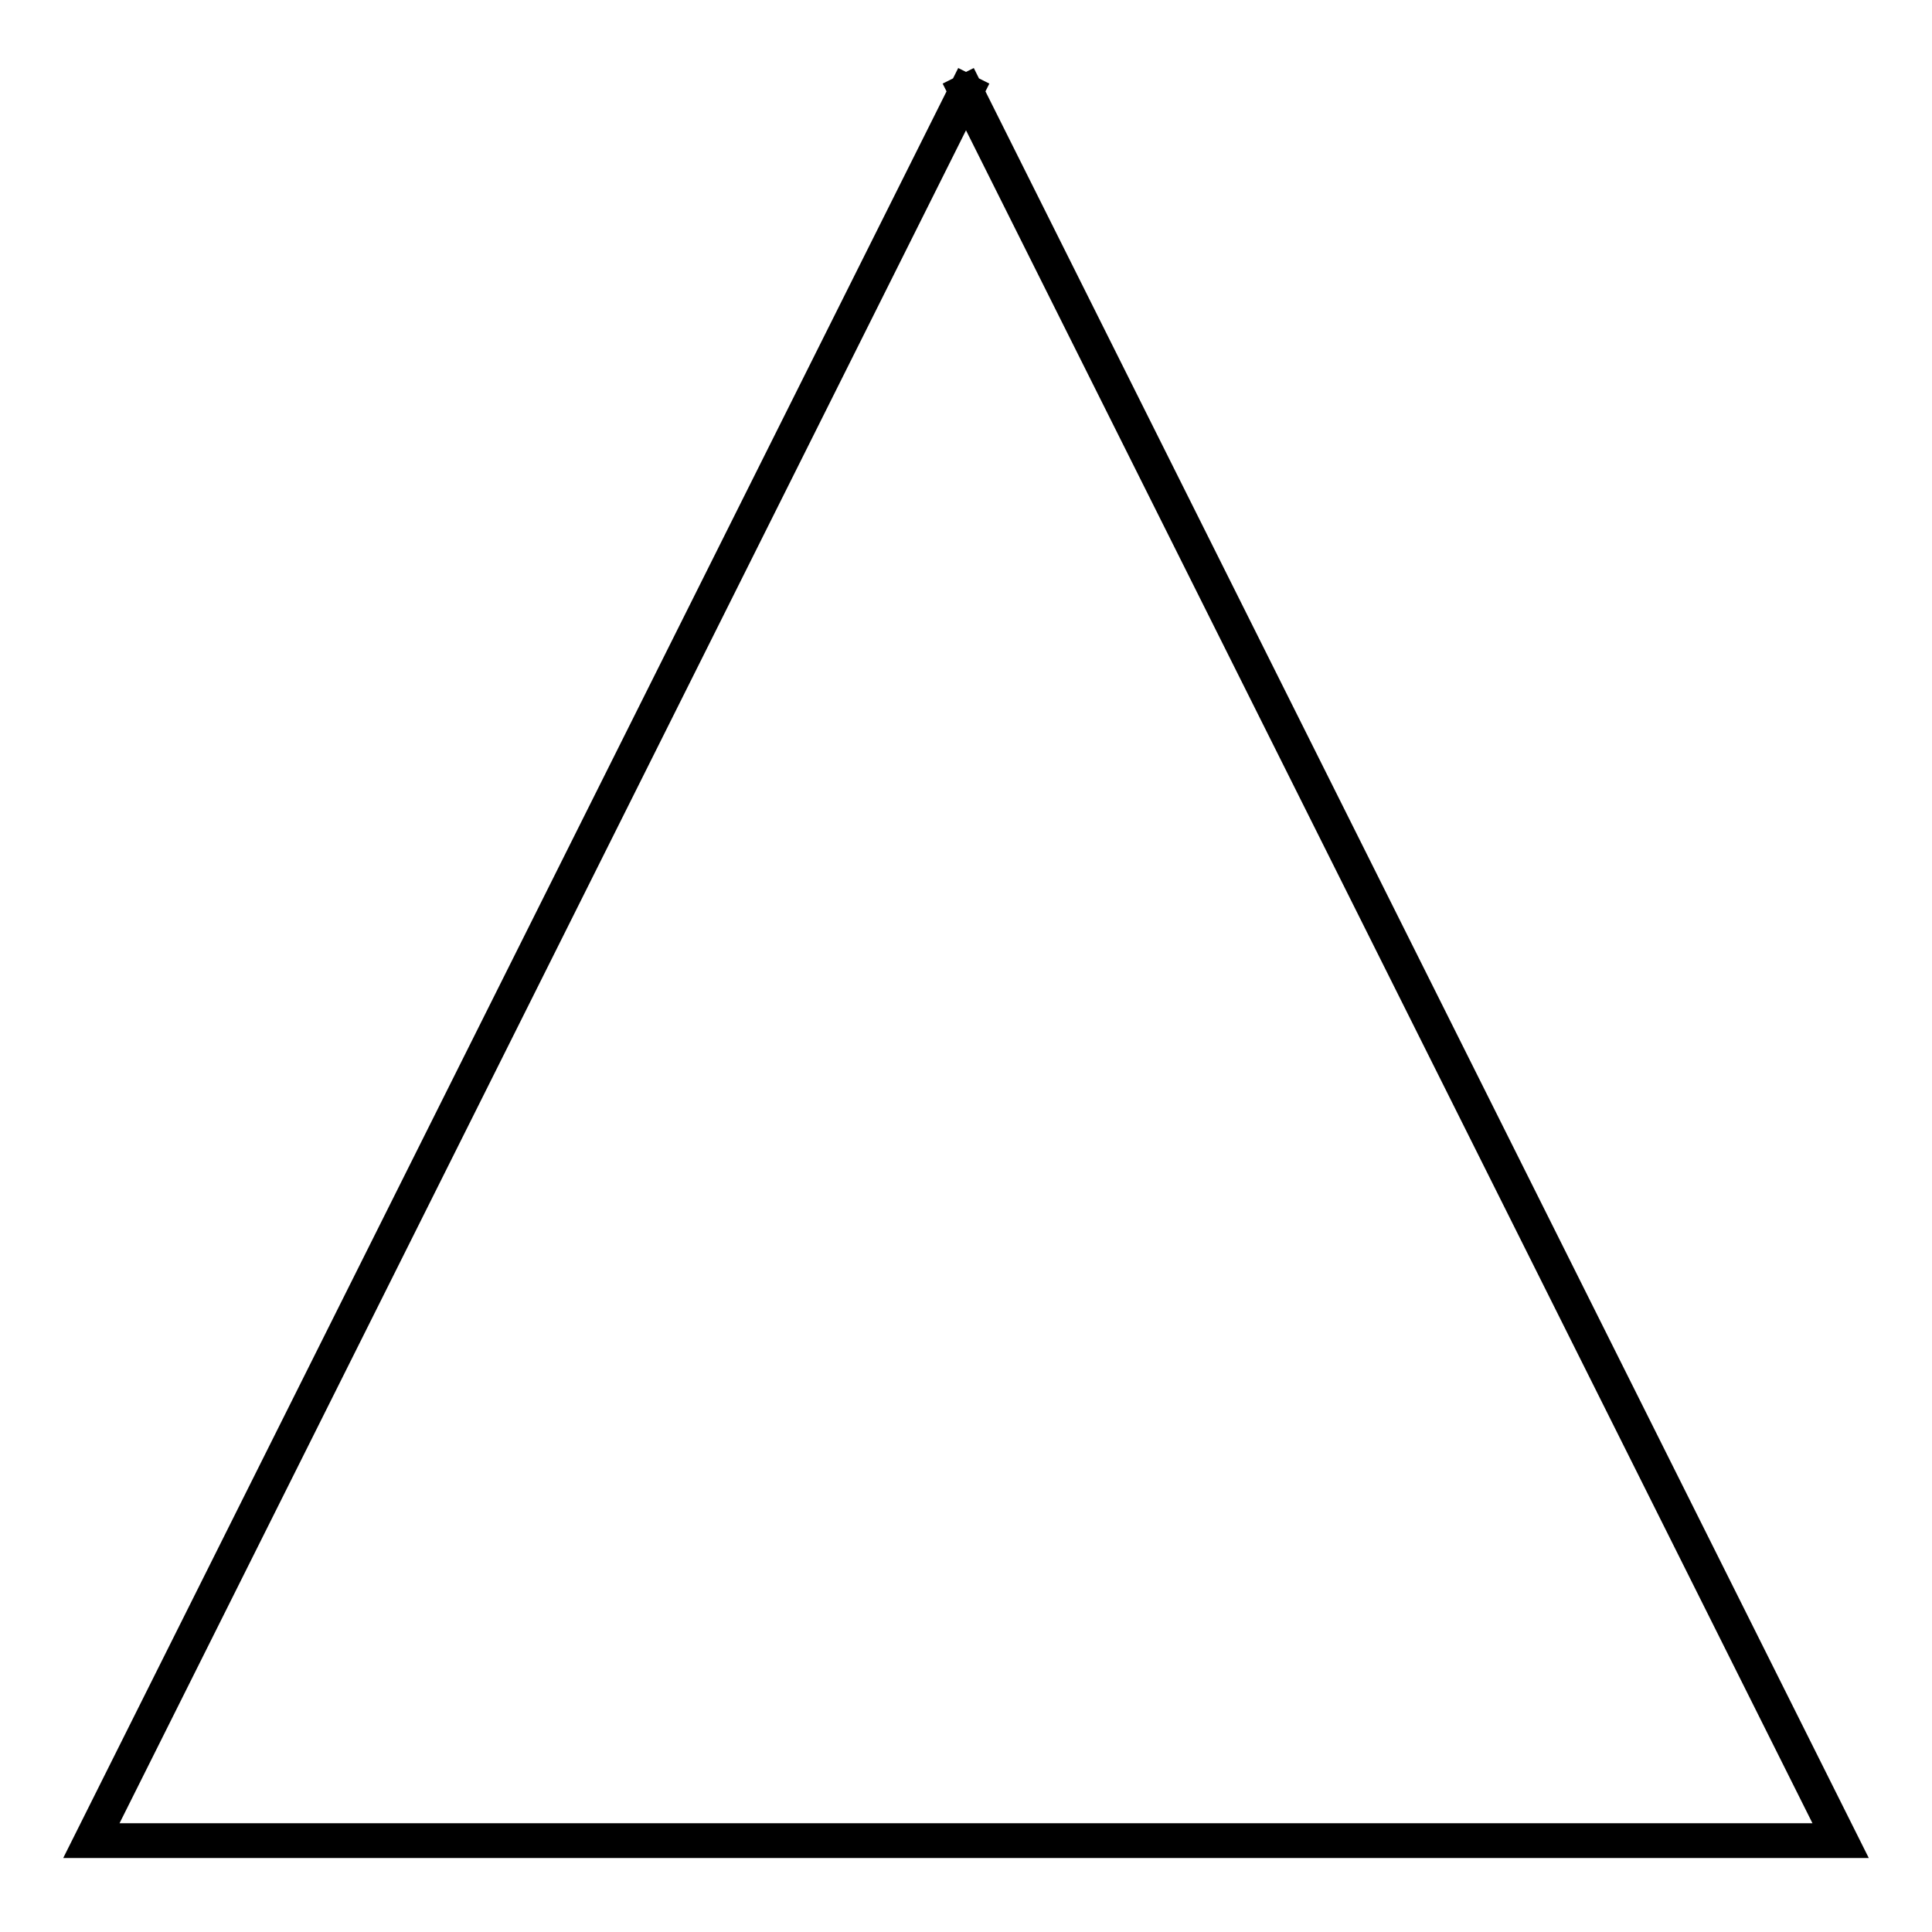
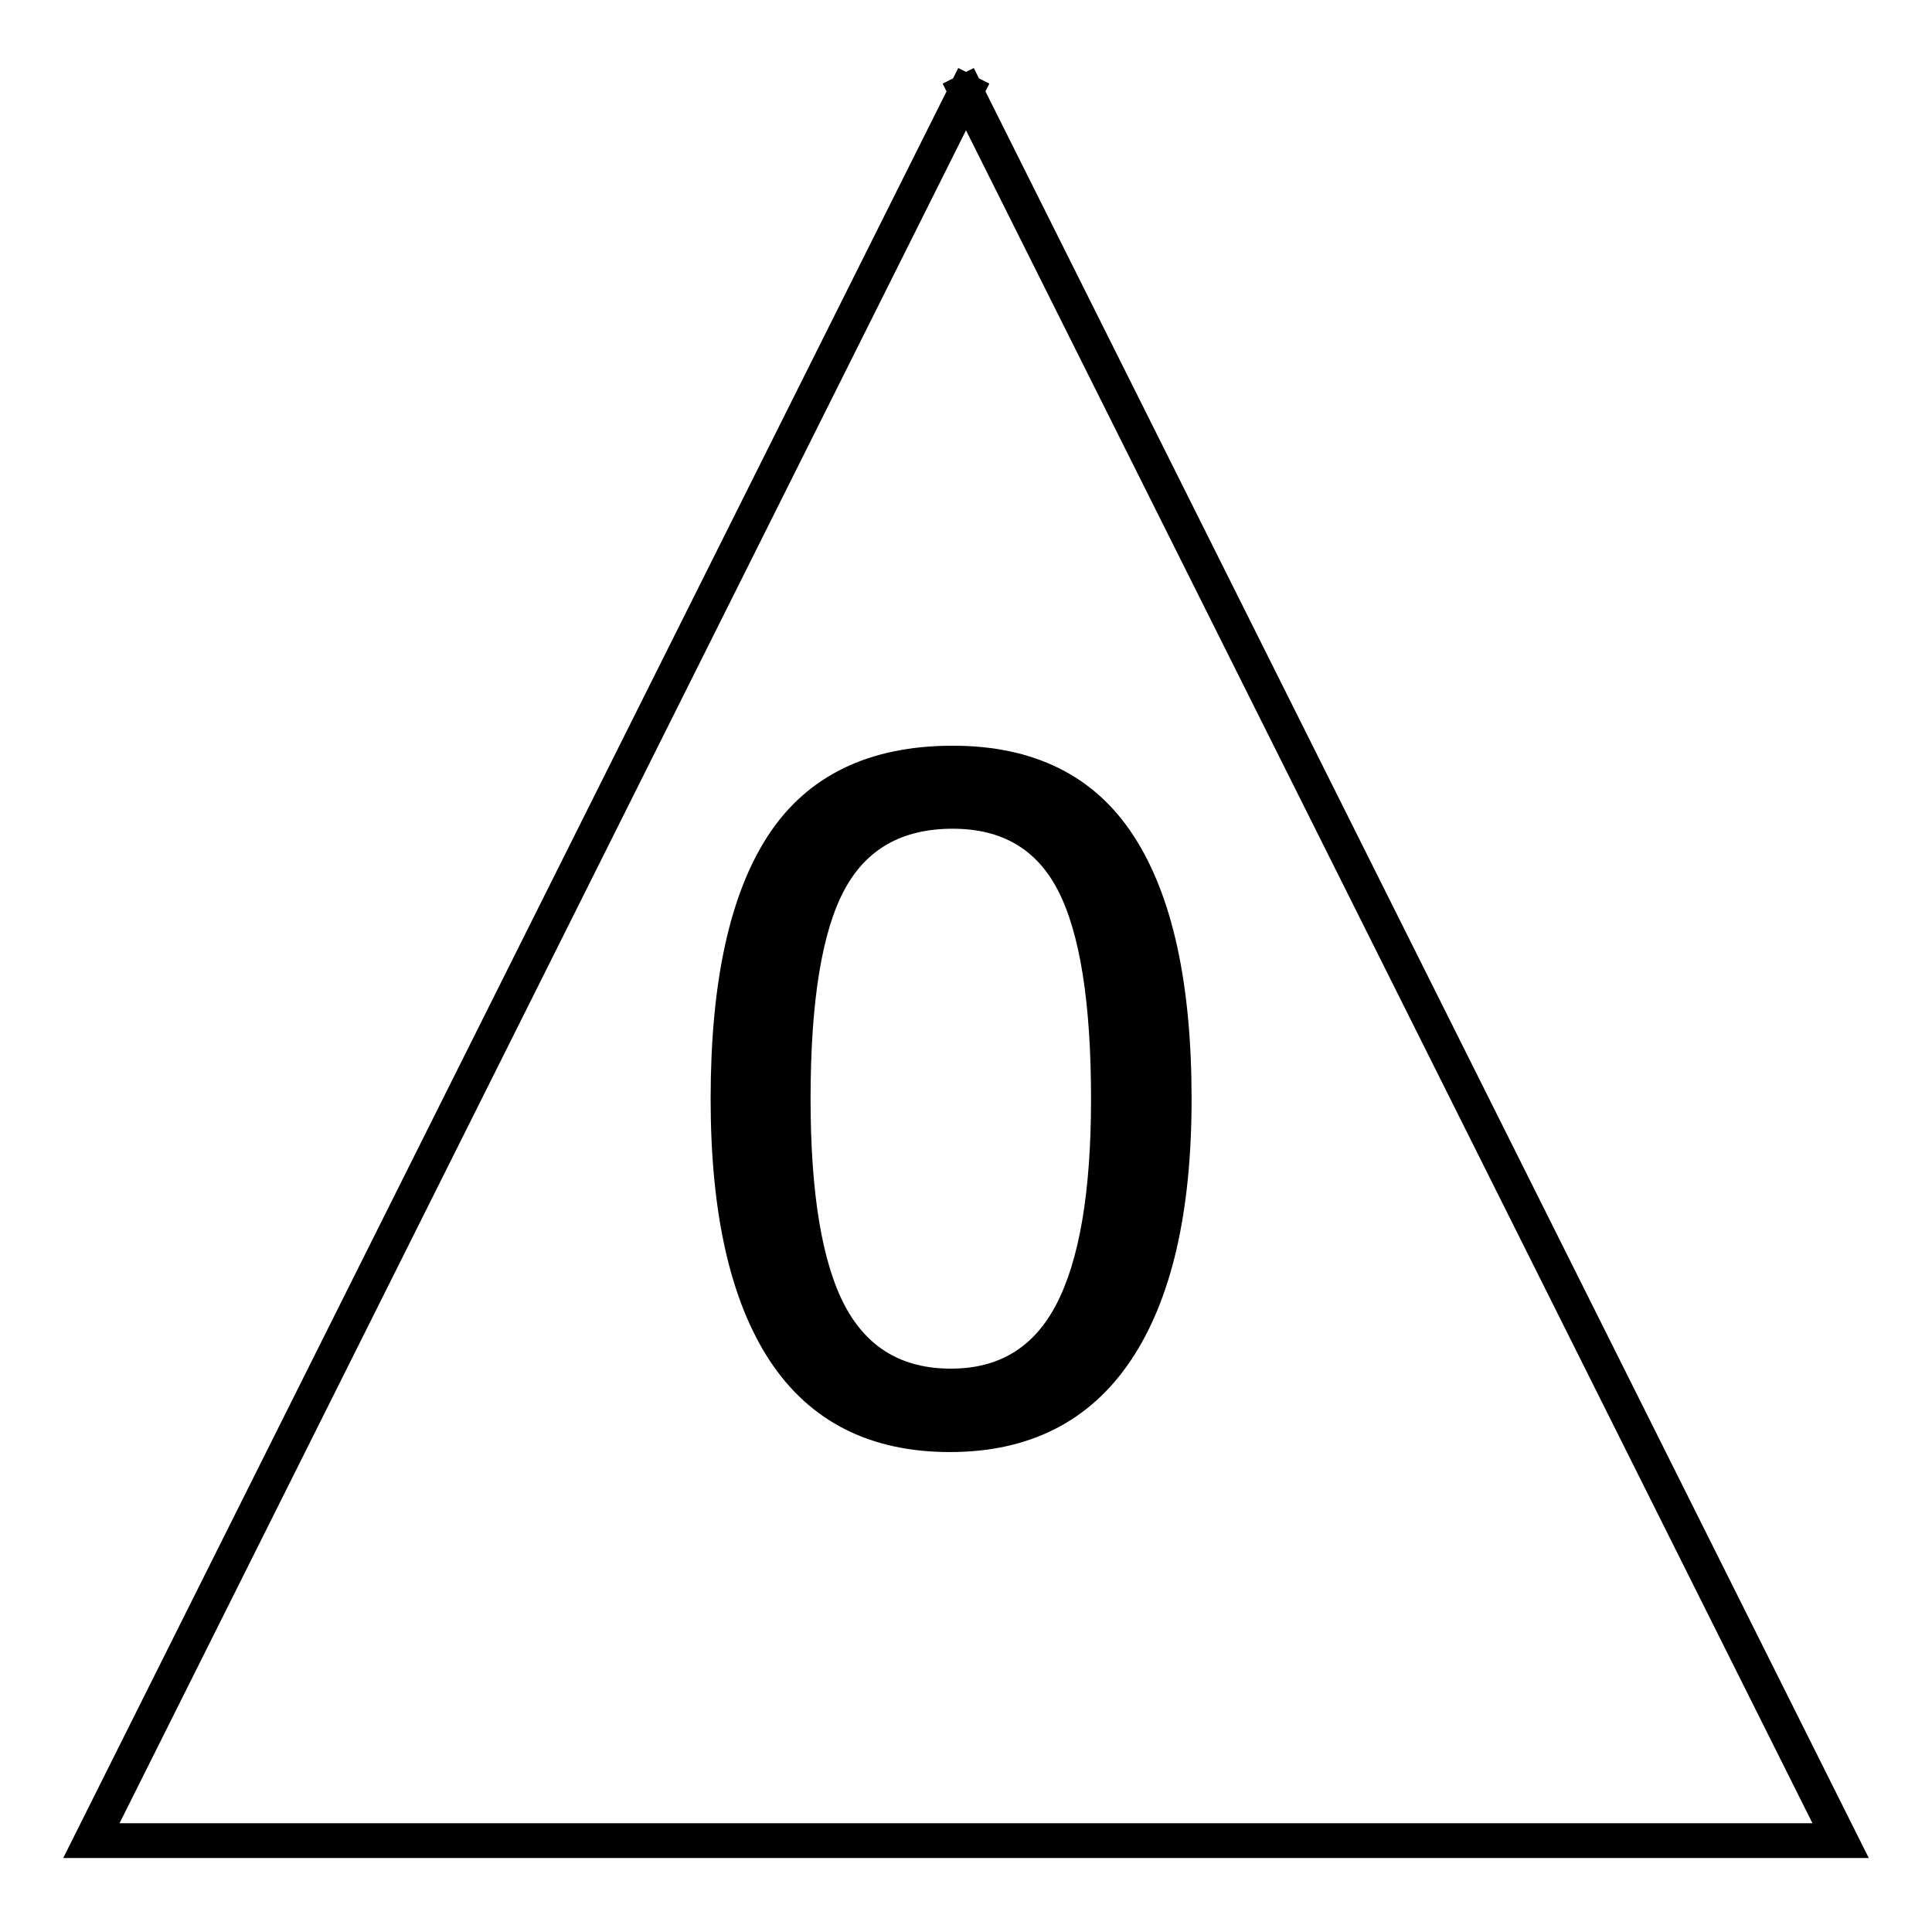
- <svg xmlns="http://www.w3.org/2000/svg" style="fill-opacity:1; color-rendering:auto; color-interpolation:auto; text-rendering:auto; stroke:black; stroke-linecap:square; stroke-miterlimit:10; shape-rendering:auto; stroke-opacity:1; fill:black; stroke-dasharray:none; font-weight:normal; stroke-width:1; font-family:'Dialog'; font-style:normal; stroke-linejoin:miter; font-size:12px; stroke-dashoffset:0; image-rendering:auto;" width="148" height="148">
+ <svg xmlns="http://www.w3.org/2000/svg" style="fill-opacity:1; color-rendering:auto; color-interpolation:auto; text-rendering:auto; stroke:black; stroke-linecap:square; stroke-miterlimit:10; shape-rendering:auto; stroke-opacity:1; fill:black; stroke-dasharray:none; font-weight:normal; stroke-width:1; font-family:'Dialog'; font-style:normal; stroke-linejoin:miter; font-size:12px; stroke-dashoffset:0; image-rendering:auto;" viewBox="0 0 148 148" width="100%" height="100%">
  <defs id="genericDefs" />
  <g>
    <defs id="defs1">
      <clipPath clipPathUnits="userSpaceOnUse" id="clipPath1">
        <path d="M0 0 L148 0 L148 148 L0 148 L0 0 Z" />
      </clipPath>
    </defs>
    <g style="fill:white; stroke:white;">
      <rect x="0" y="0" width="148" style="clip-path:url(#clipPath1); stroke:none;" height="148" />
    </g>
    <g style="fill:white; text-rendering:optimizeSpeed; color-rendering:optimizeSpeed; image-rendering:optimizeSpeed; shape-rendering:crispEdges; stroke:white; color-interpolation:sRGB;">
      <rect x="0" width="148" height="148" y="0" style="stroke:none;" />
      <path style="stroke:none;" d="M7 141 L141 141 L74 7 Z" />
    </g>
    <g style="text-rendering:geometricPrecision; stroke-width:2.667; color-interpolation:linearRGB; color-rendering:optimizeQuality; image-rendering:optimizeQuality;">
      <path d="M74 7 L141 141 L7 141 L74 7 L74 7" style="fill:none; fill-rule:evenodd;" />
    </g>
  </g>
+   <text x="52" y="110">
+     <tspan id="counter" font-size="75px" font-family="Arial">0</tspan>
+   </text>
</svg>
